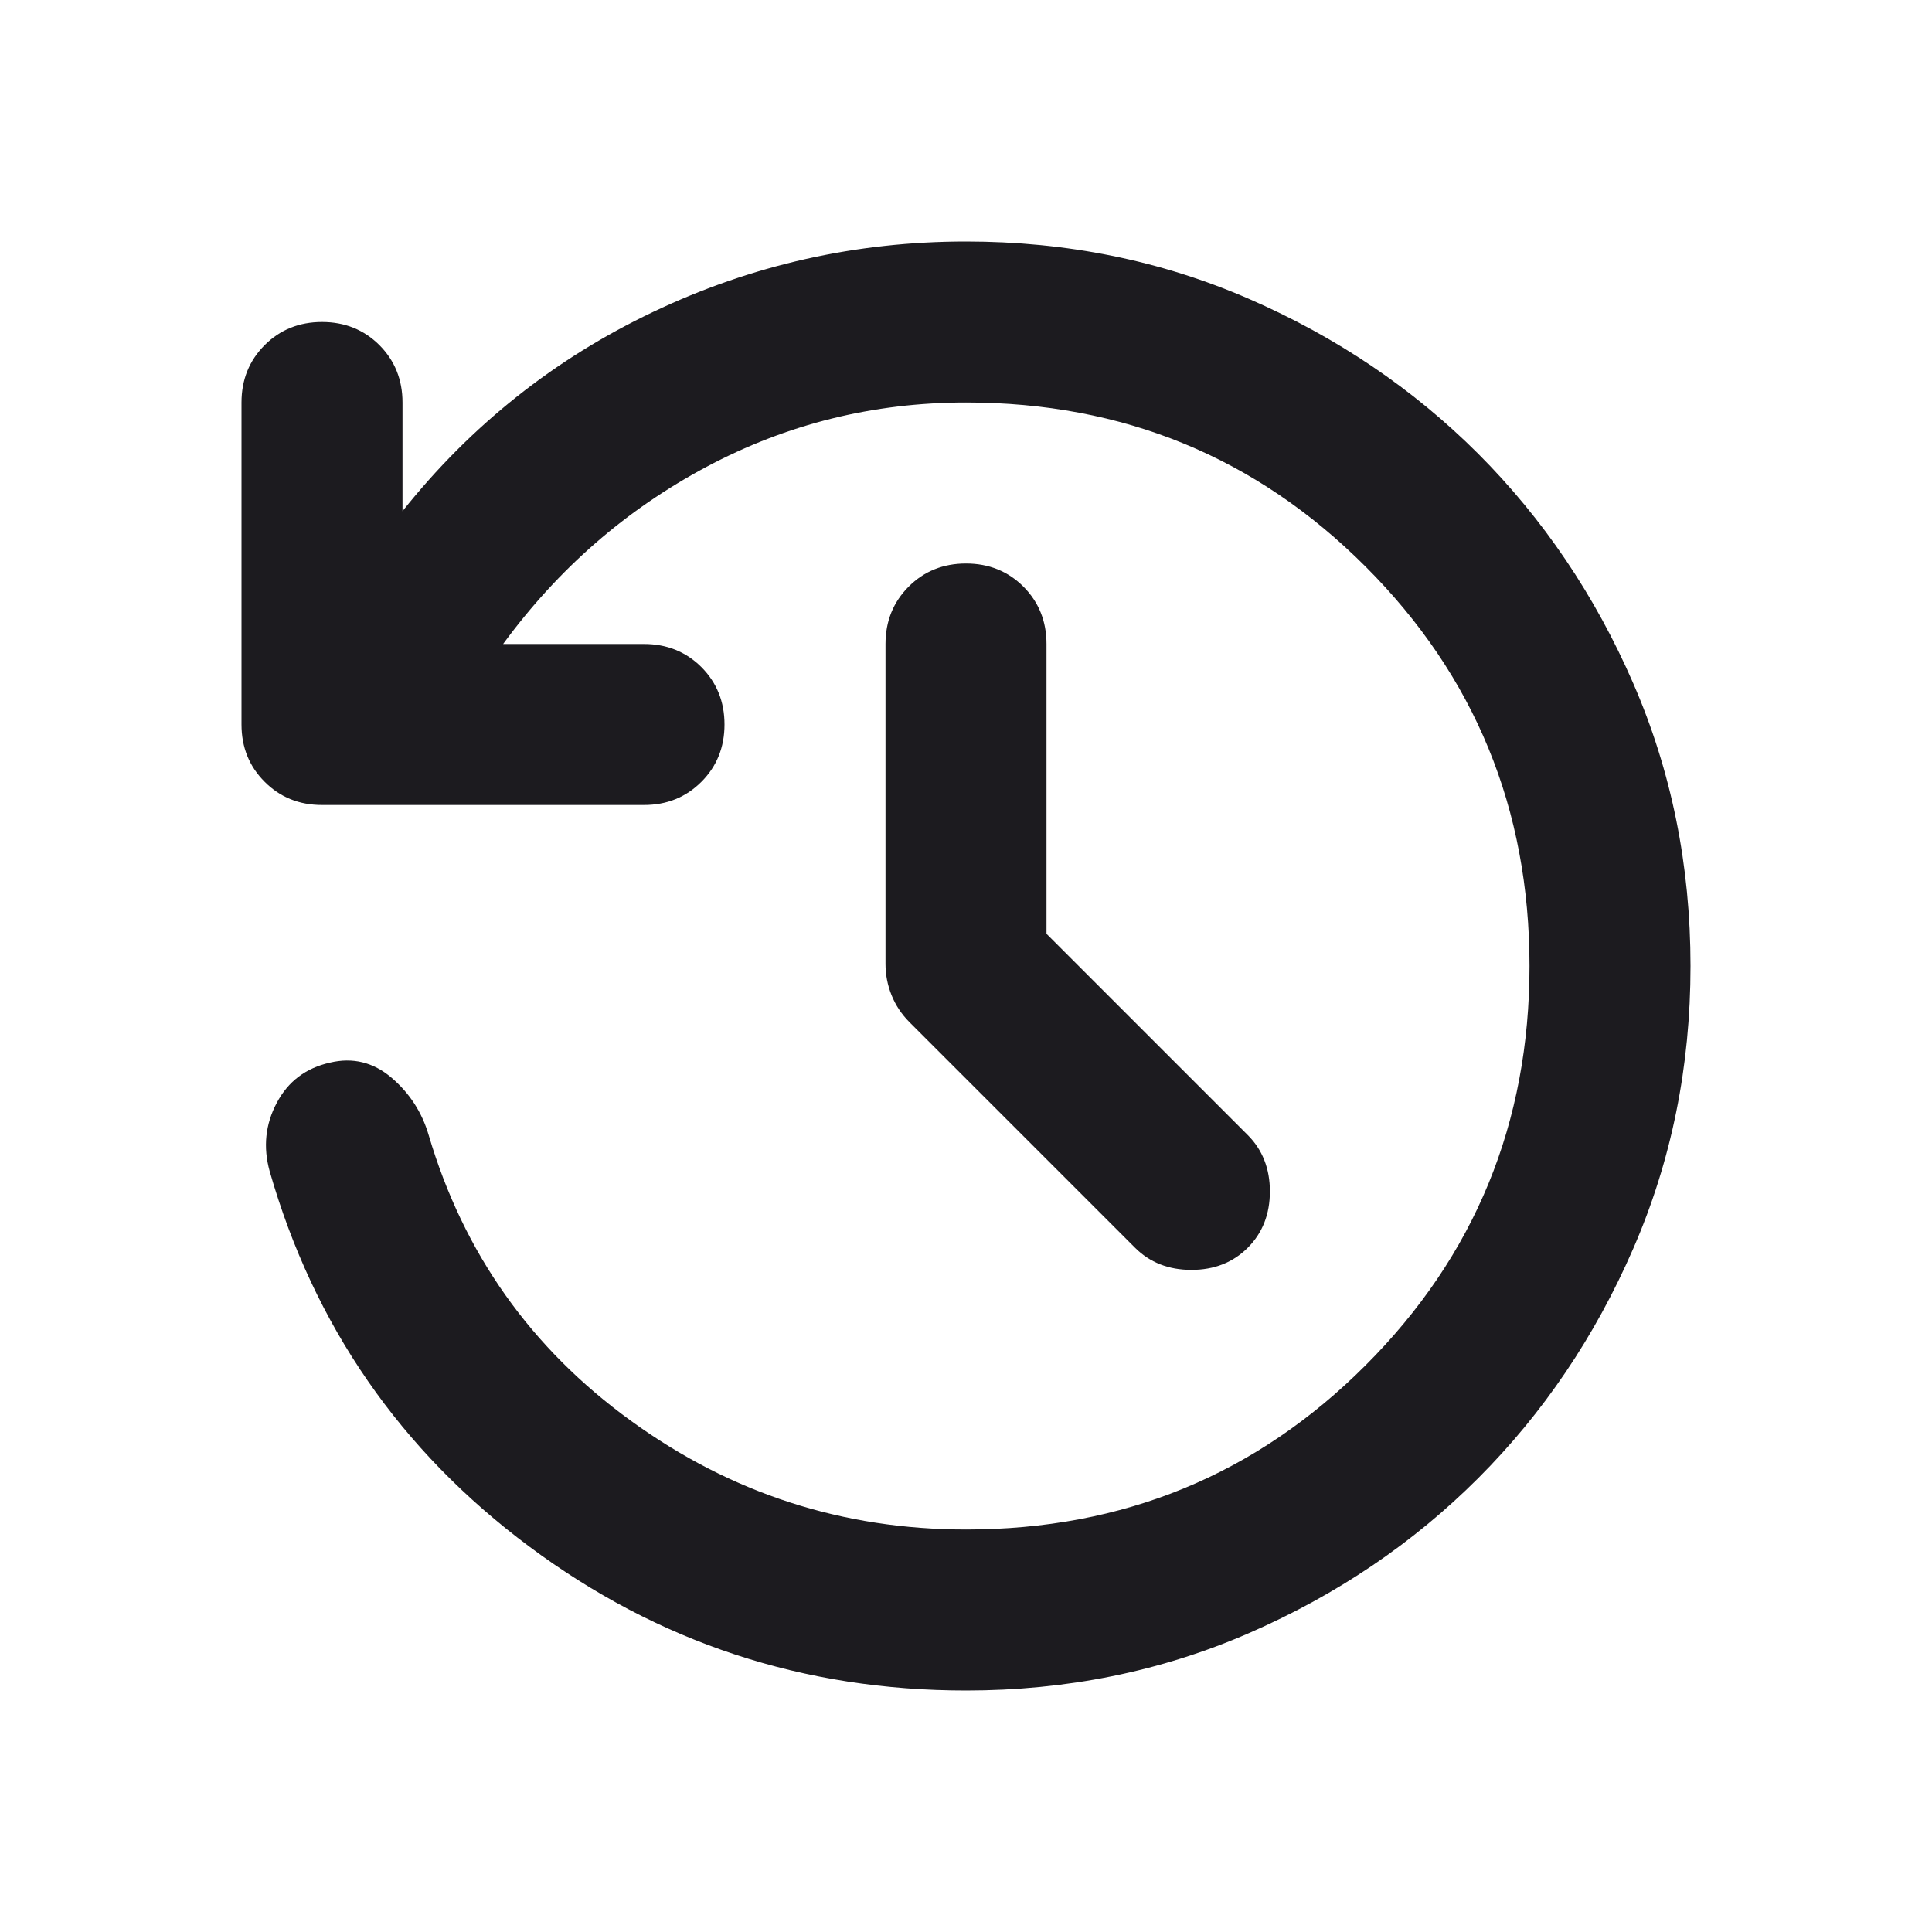
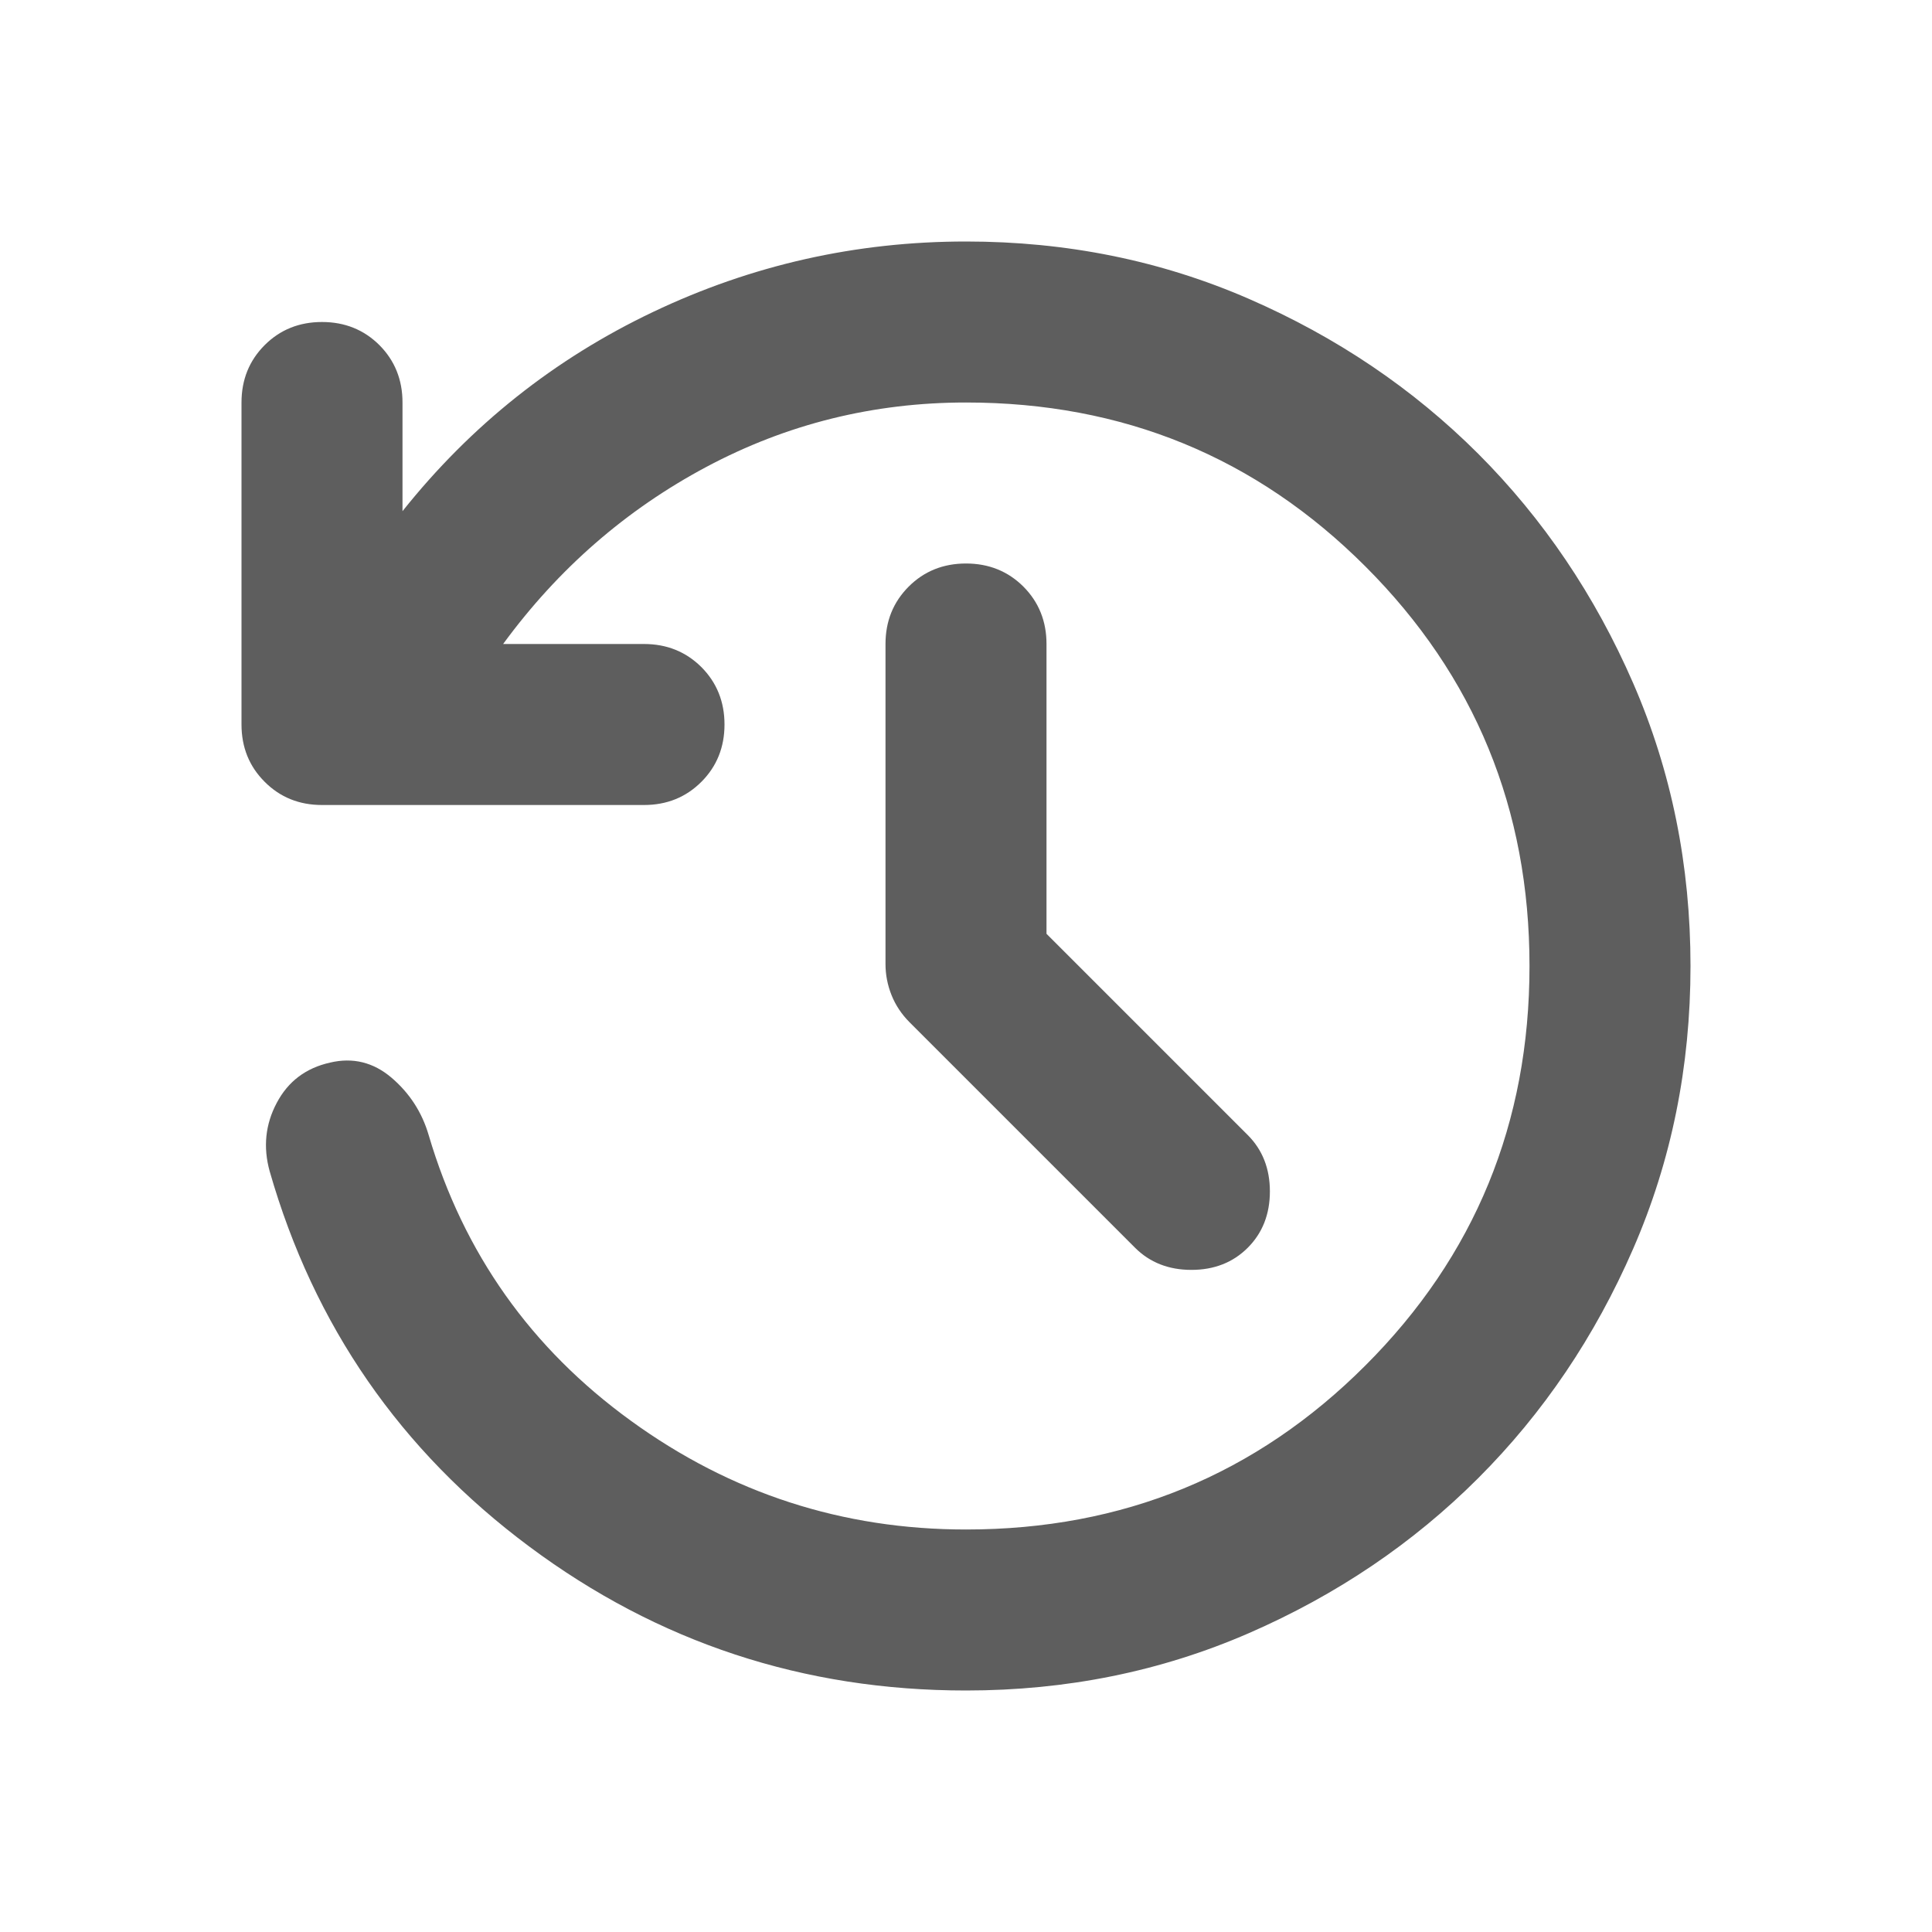
<svg xmlns="http://www.w3.org/2000/svg" width="24" height="24" viewBox="0 0 24 24" fill="none">
  <mask id="mask0_302_2752" style="mask-type:alpha" maskUnits="userSpaceOnUse" x="0" y="0" width="24" height="24">
    <rect width="24" height="24" fill="#D9D9D9" />
  </mask>
  <g mask="url(#mask0_302_2752)">
-     <path d="M13 11.6L15.5 14.1C15.683 14.283 15.775 14.517 15.775 14.8C15.775 15.083 15.683 15.317 15.5 15.5C15.317 15.683 15.083 15.775 14.8 15.775C14.517 15.775 14.283 15.683 14.1 15.5L11.3 12.7C11.2 12.6 11.125 12.487 11.075 12.362C11.025 12.237 11 12.108 11 11.975V8C11 7.717 11.096 7.479 11.288 7.287C11.479 7.096 11.717 7 12 7C12.283 7 12.521 7.096 12.713 7.287C12.904 7.479 13 7.717 13 8V11.6ZM12 21C9.983 21 8.175 20.404 6.575 19.212C4.975 18.021 3.9 16.467 3.35 14.55C3.267 14.25 3.296 13.967 3.438 13.7C3.579 13.433 3.8 13.267 4.1 13.2C4.383 13.133 4.638 13.196 4.863 13.387C5.088 13.579 5.242 13.817 5.325 14.1C5.758 15.567 6.596 16.75 7.838 17.65C9.079 18.55 10.467 19 12 19C13.95 19 15.604 18.321 16.962 16.962C18.321 15.604 19 13.95 19 12C19 10.05 18.321 8.396 16.962 7.037C15.604 5.679 13.95 5 12 5C10.85 5 9.775 5.267 8.775 5.8C7.775 6.333 6.933 7.067 6.25 8H8C8.283 8 8.521 8.096 8.713 8.287C8.904 8.479 9 8.717 9 9C9 9.283 8.904 9.521 8.713 9.712C8.521 9.904 8.283 10 8 10H4C3.717 10 3.479 9.904 3.288 9.712C3.096 9.521 3 9.283 3 9V5C3 4.717 3.096 4.479 3.288 4.287C3.479 4.096 3.717 4 4 4C4.283 4 4.521 4.096 4.713 4.287C4.904 4.479 5 4.717 5 5V6.35C5.85 5.283 6.888 4.458 8.113 3.875C9.338 3.292 10.633 3 12 3C13.25 3 14.421 3.237 15.513 3.712C16.604 4.187 17.554 4.829 18.363 5.637C19.171 6.446 19.813 7.396 20.288 8.487C20.763 9.579 21 10.75 21 12C21 13.25 20.763 14.421 20.288 15.512C19.813 16.604 19.171 17.554 18.363 18.362C17.554 19.171 16.604 19.813 15.513 20.288C14.421 20.763 13.25 21 12 21Z" fill="#1C1B1F" />
+     <path d="M13 11.6L15.5 14.1C15.683 14.283 15.775 14.517 15.775 14.8C15.775 15.083 15.683 15.317 15.5 15.5C15.317 15.683 15.083 15.775 14.8 15.775C14.517 15.775 14.283 15.683 14.1 15.5L11.3 12.7C11.2 12.6 11.125 12.487 11.075 12.362C11.025 12.237 11 12.108 11 11.975V8C11 7.717 11.096 7.479 11.288 7.287C11.479 7.096 11.717 7 12 7C12.283 7 12.521 7.096 12.713 7.287C12.904 7.479 13 7.717 13 8V11.6ZM12 21C9.983 21 8.175 20.404 6.575 19.212C4.975 18.021 3.9 16.467 3.35 14.55C3.267 14.25 3.296 13.967 3.438 13.7C3.579 13.433 3.8 13.267 4.1 13.2C4.383 13.133 4.638 13.196 4.863 13.387C5.088 13.579 5.242 13.817 5.325 14.1C5.758 15.567 6.596 16.75 7.838 17.65C9.079 18.55 10.467 19 12 19C13.95 19 15.604 18.321 16.962 16.962C18.321 15.604 19 13.95 19 12C19 10.05 18.321 8.396 16.962 7.037C15.604 5.679 13.95 5 12 5C10.85 5 9.775 5.267 8.775 5.8C7.775 6.333 6.933 7.067 6.25 8H8C8.283 8 8.521 8.096 8.713 8.287C8.904 8.479 9 8.717 9 9C9 9.283 8.904 9.521 8.713 9.712C8.521 9.904 8.283 10 8 10H4C3.717 10 3.479 9.904 3.288 9.712C3.096 9.521 3 9.283 3 9V5C3 4.717 3.096 4.479 3.288 4.287C3.479 4.096 3.717 4 4 4C4.283 4 4.521 4.096 4.713 4.287C4.904 4.479 5 4.717 5 5V6.35C5.85 5.283 6.888 4.458 8.113 3.875C9.338 3.292 10.633 3 12 3C13.25 3 14.421 3.237 15.513 3.712C16.604 4.187 17.554 4.829 18.363 5.637C19.171 6.446 19.813 7.396 20.288 8.487C20.763 9.579 21 10.75 21 12C21 13.25 20.763 14.421 20.288 15.512C19.813 16.604 19.171 17.554 18.363 18.362C17.554 19.171 16.604 19.813 15.513 20.288C14.421 20.763 13.25 21 12 21Z" fill="#5E5E5E" />
  </g>
</svg>
